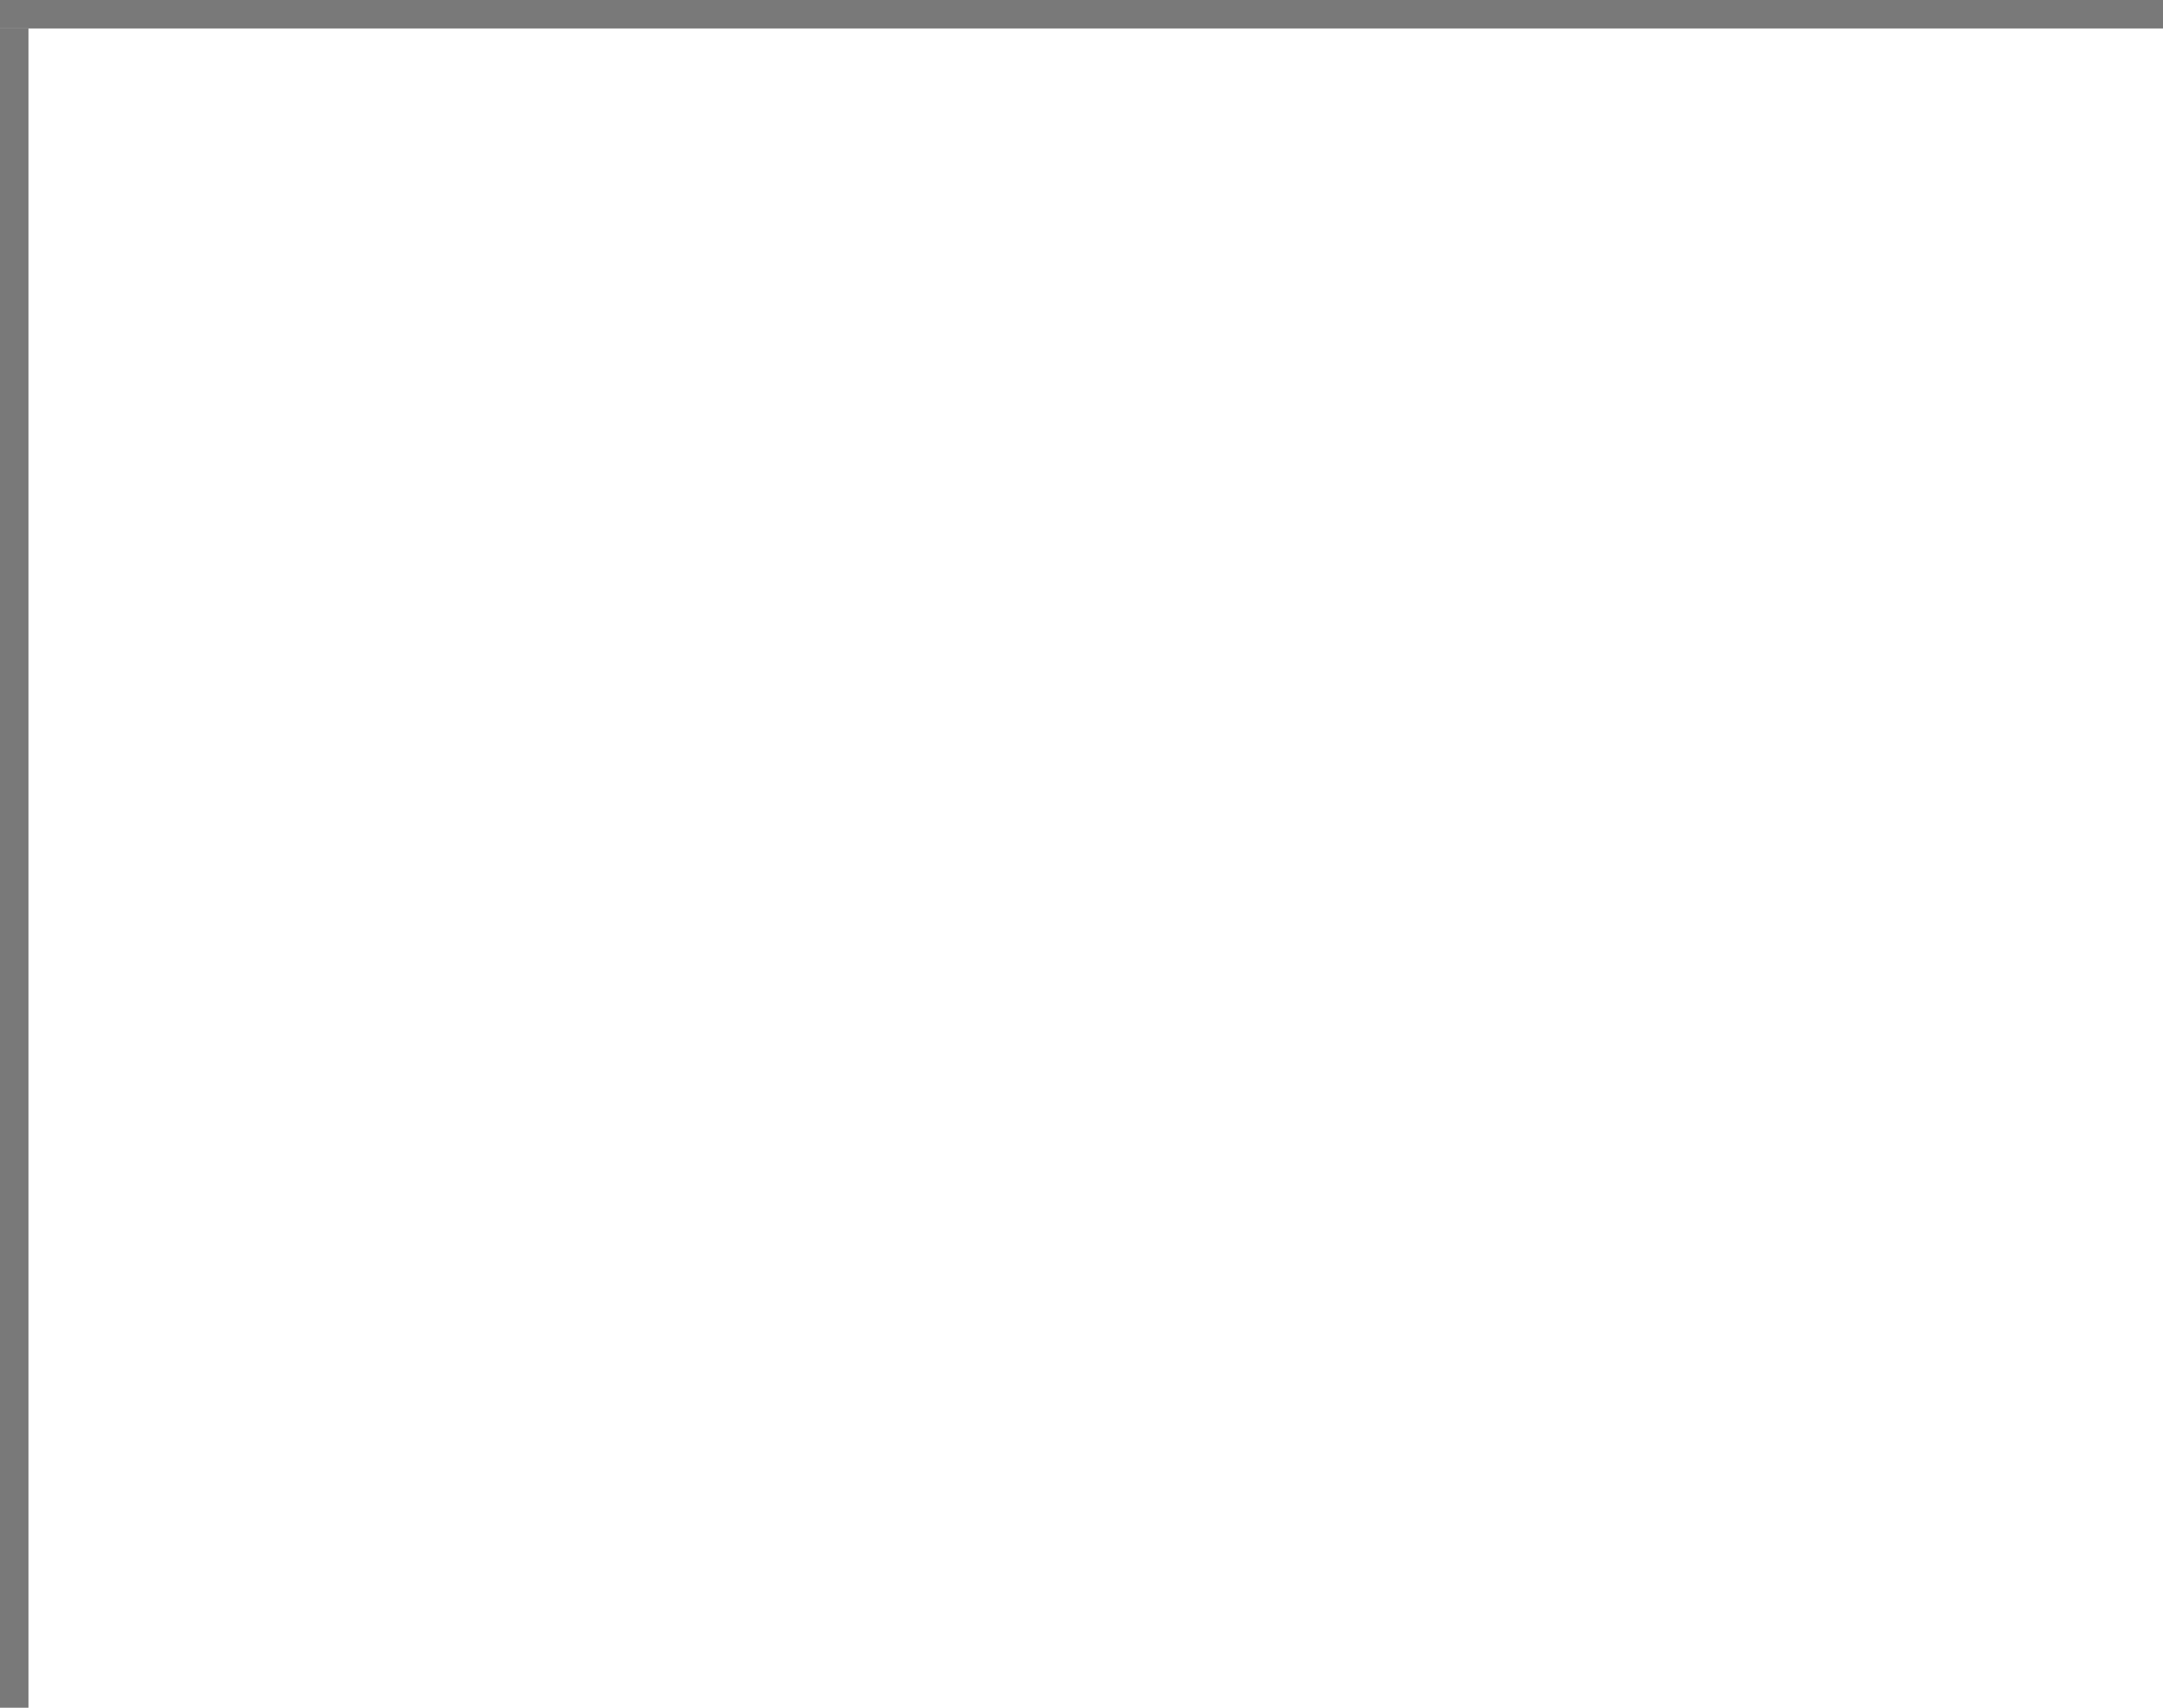
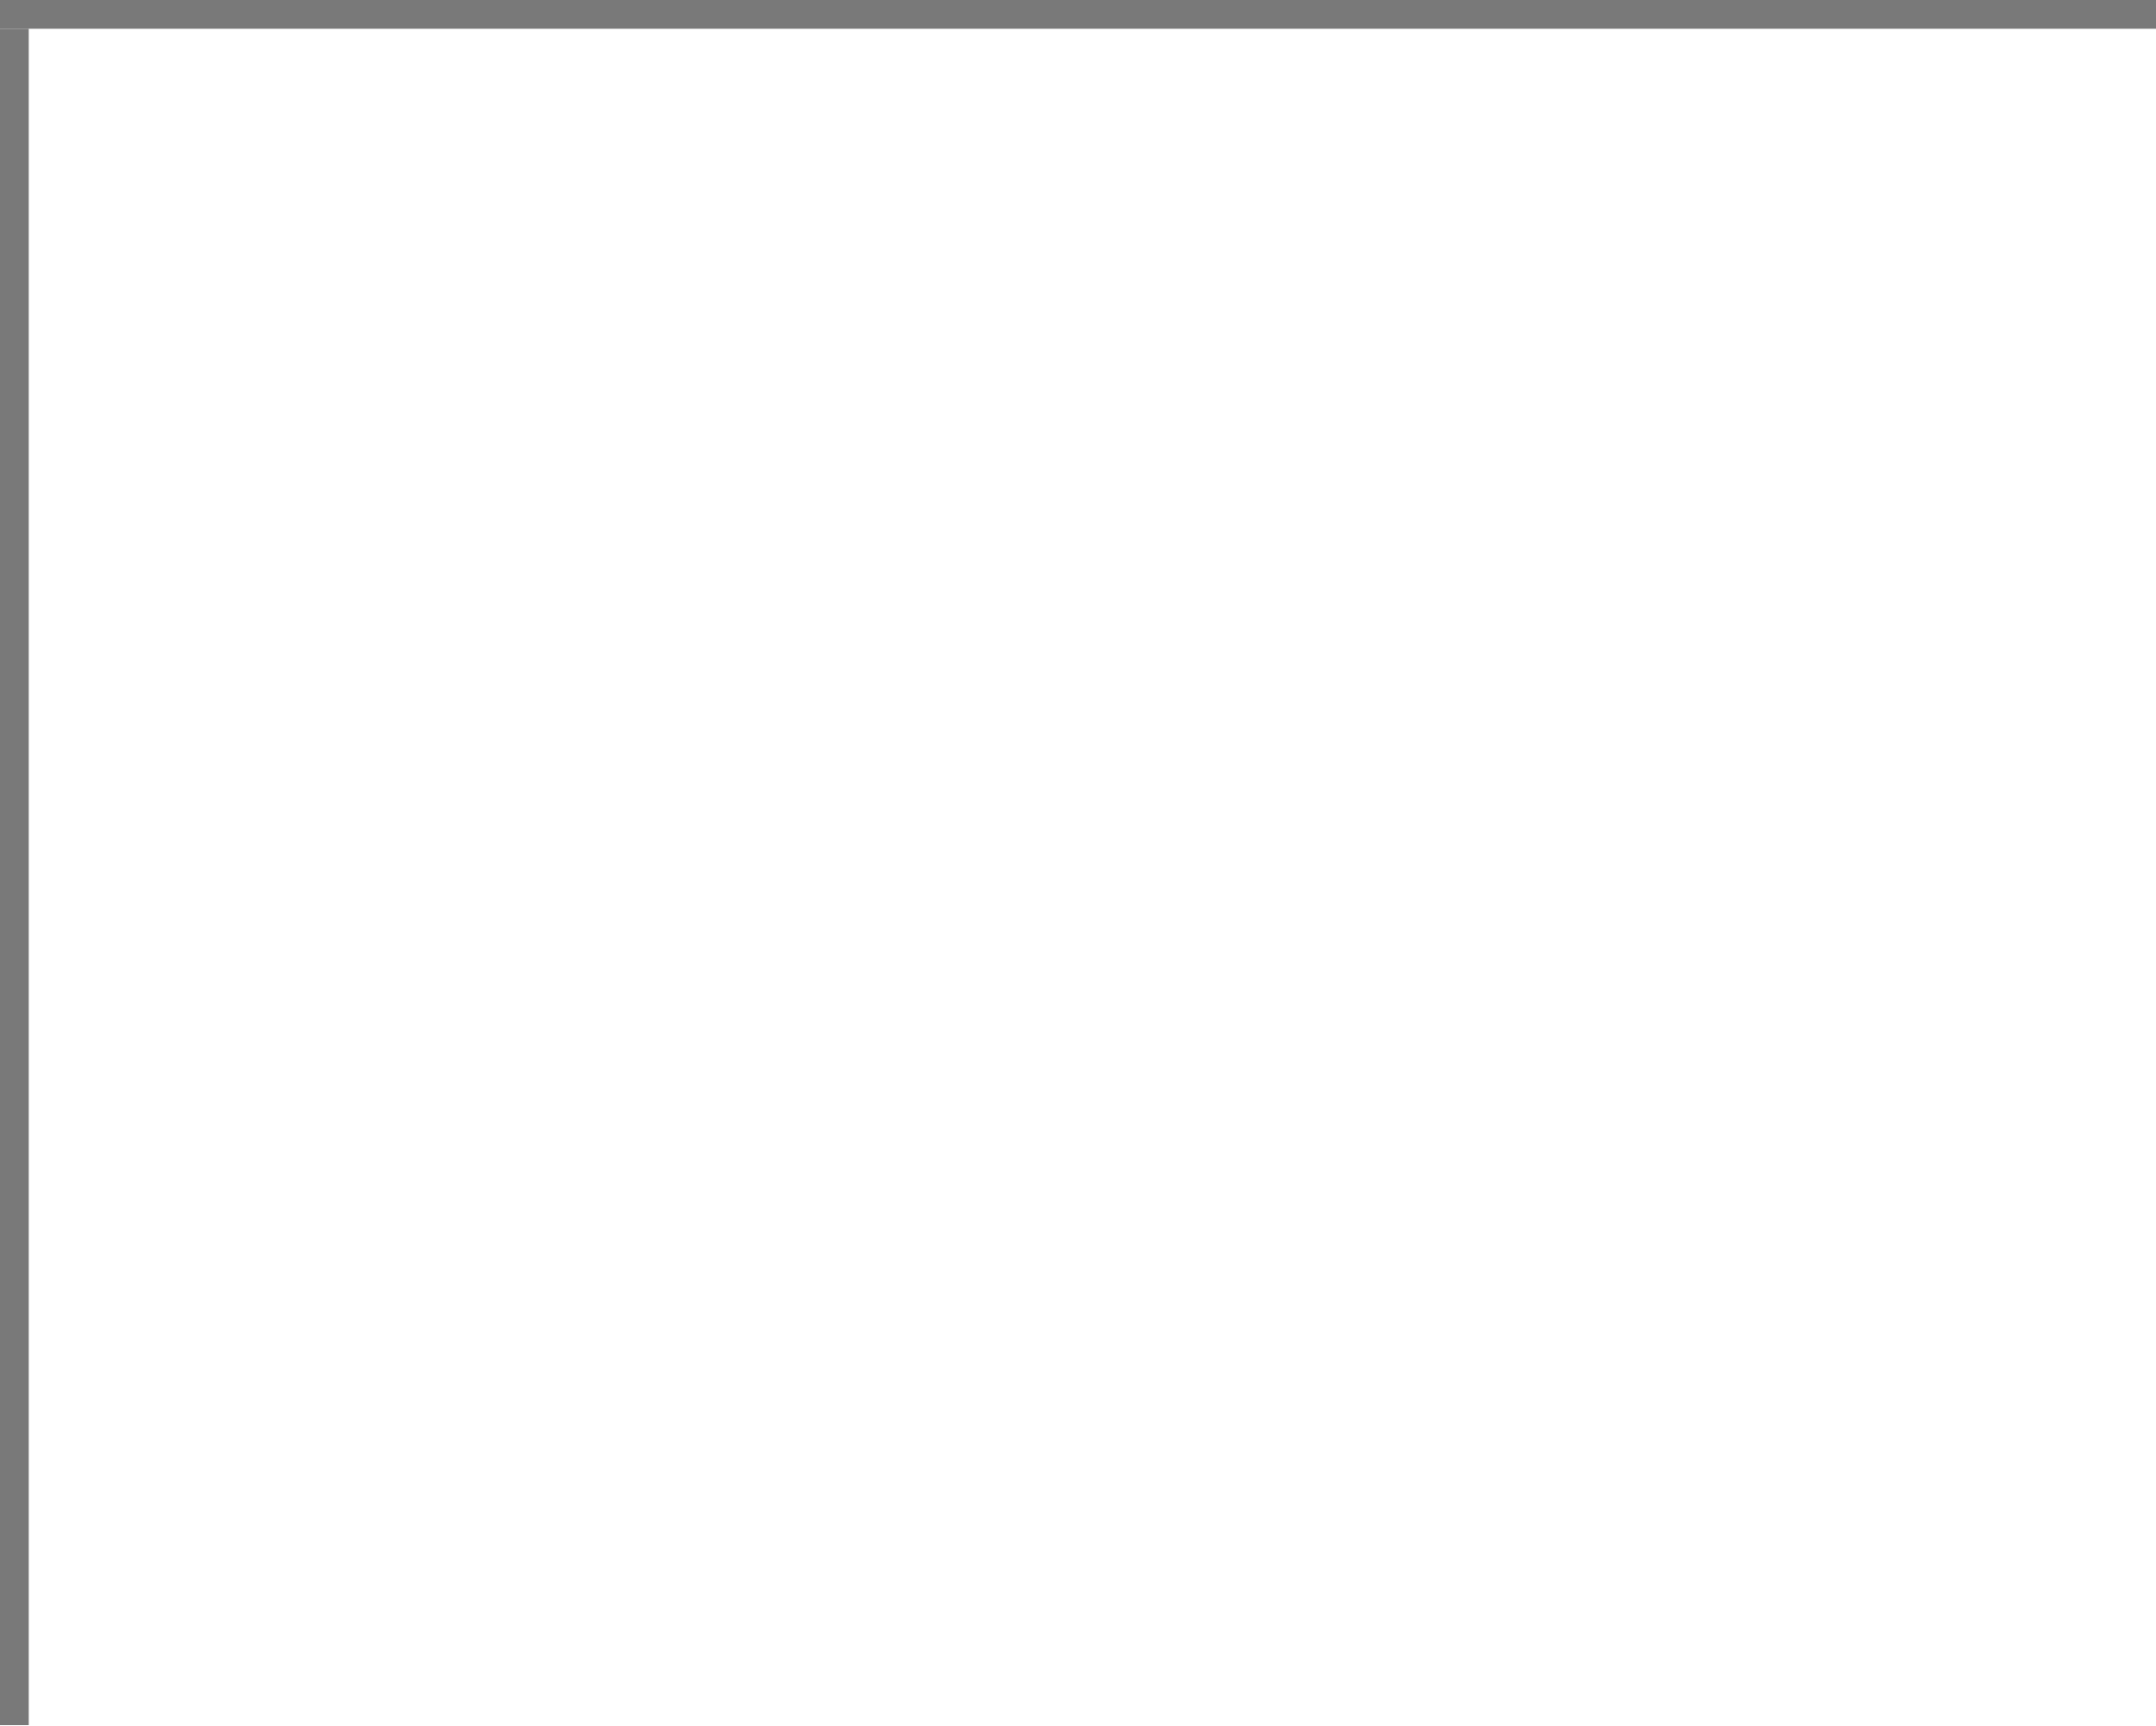
- <svg xmlns="http://www.w3.org/2000/svg" version="1.1" width="76px" height="60px" viewBox="759 30 76 60">
-   <path d="M 1 1  L 76 1  L 76 60  L 1 60  L 1 1  Z " fill-rule="nonzero" fill="rgba(255, 255, 255, 1)" stroke="none" transform="matrix(1 0 0 1 759 30 )" class="fill" />
-   <path d="M 0.5 1  L 0.5 60  " stroke-width="1" stroke-dasharray="0" stroke="rgba(121, 121, 121, 1)" fill="none" transform="matrix(1 0 0 1 759 30 )" class="stroke" />
-   <path d="M 0 0.5  L 76 0.5  " stroke-width="1" stroke-dasharray="0" stroke="rgba(121, 121, 121, 1)" fill="none" transform="matrix(1 0 0 1 759 30 )" class="stroke" />
+ <svg xmlns="http://www.w3.org/2000/svg" version="1.1" width="75px" height="60px" viewBox="598 30 75 60">
+   <path d="M 1 1  L 75 1  L 75 60  L 1 60  L 1 1  Z " fill-rule="nonzero" fill="rgba(255, 255, 255, 1)" stroke="none" transform="matrix(1 0 0 1 598 30 )" class="fill" />
+   <path d="M 0.5 1  L 0.5 60  " stroke-width="1" stroke-dasharray="0" stroke="rgba(121, 121, 121, 1)" fill="none" transform="matrix(1 0 0 1 598 30 )" class="stroke" />
+   <path d="M 0 0.5  L 75 0.5  " stroke-width="1" stroke-dasharray="0" stroke="rgba(121, 121, 121, 1)" fill="none" transform="matrix(1 0 0 1 598 30 )" class="stroke" />
</svg>
